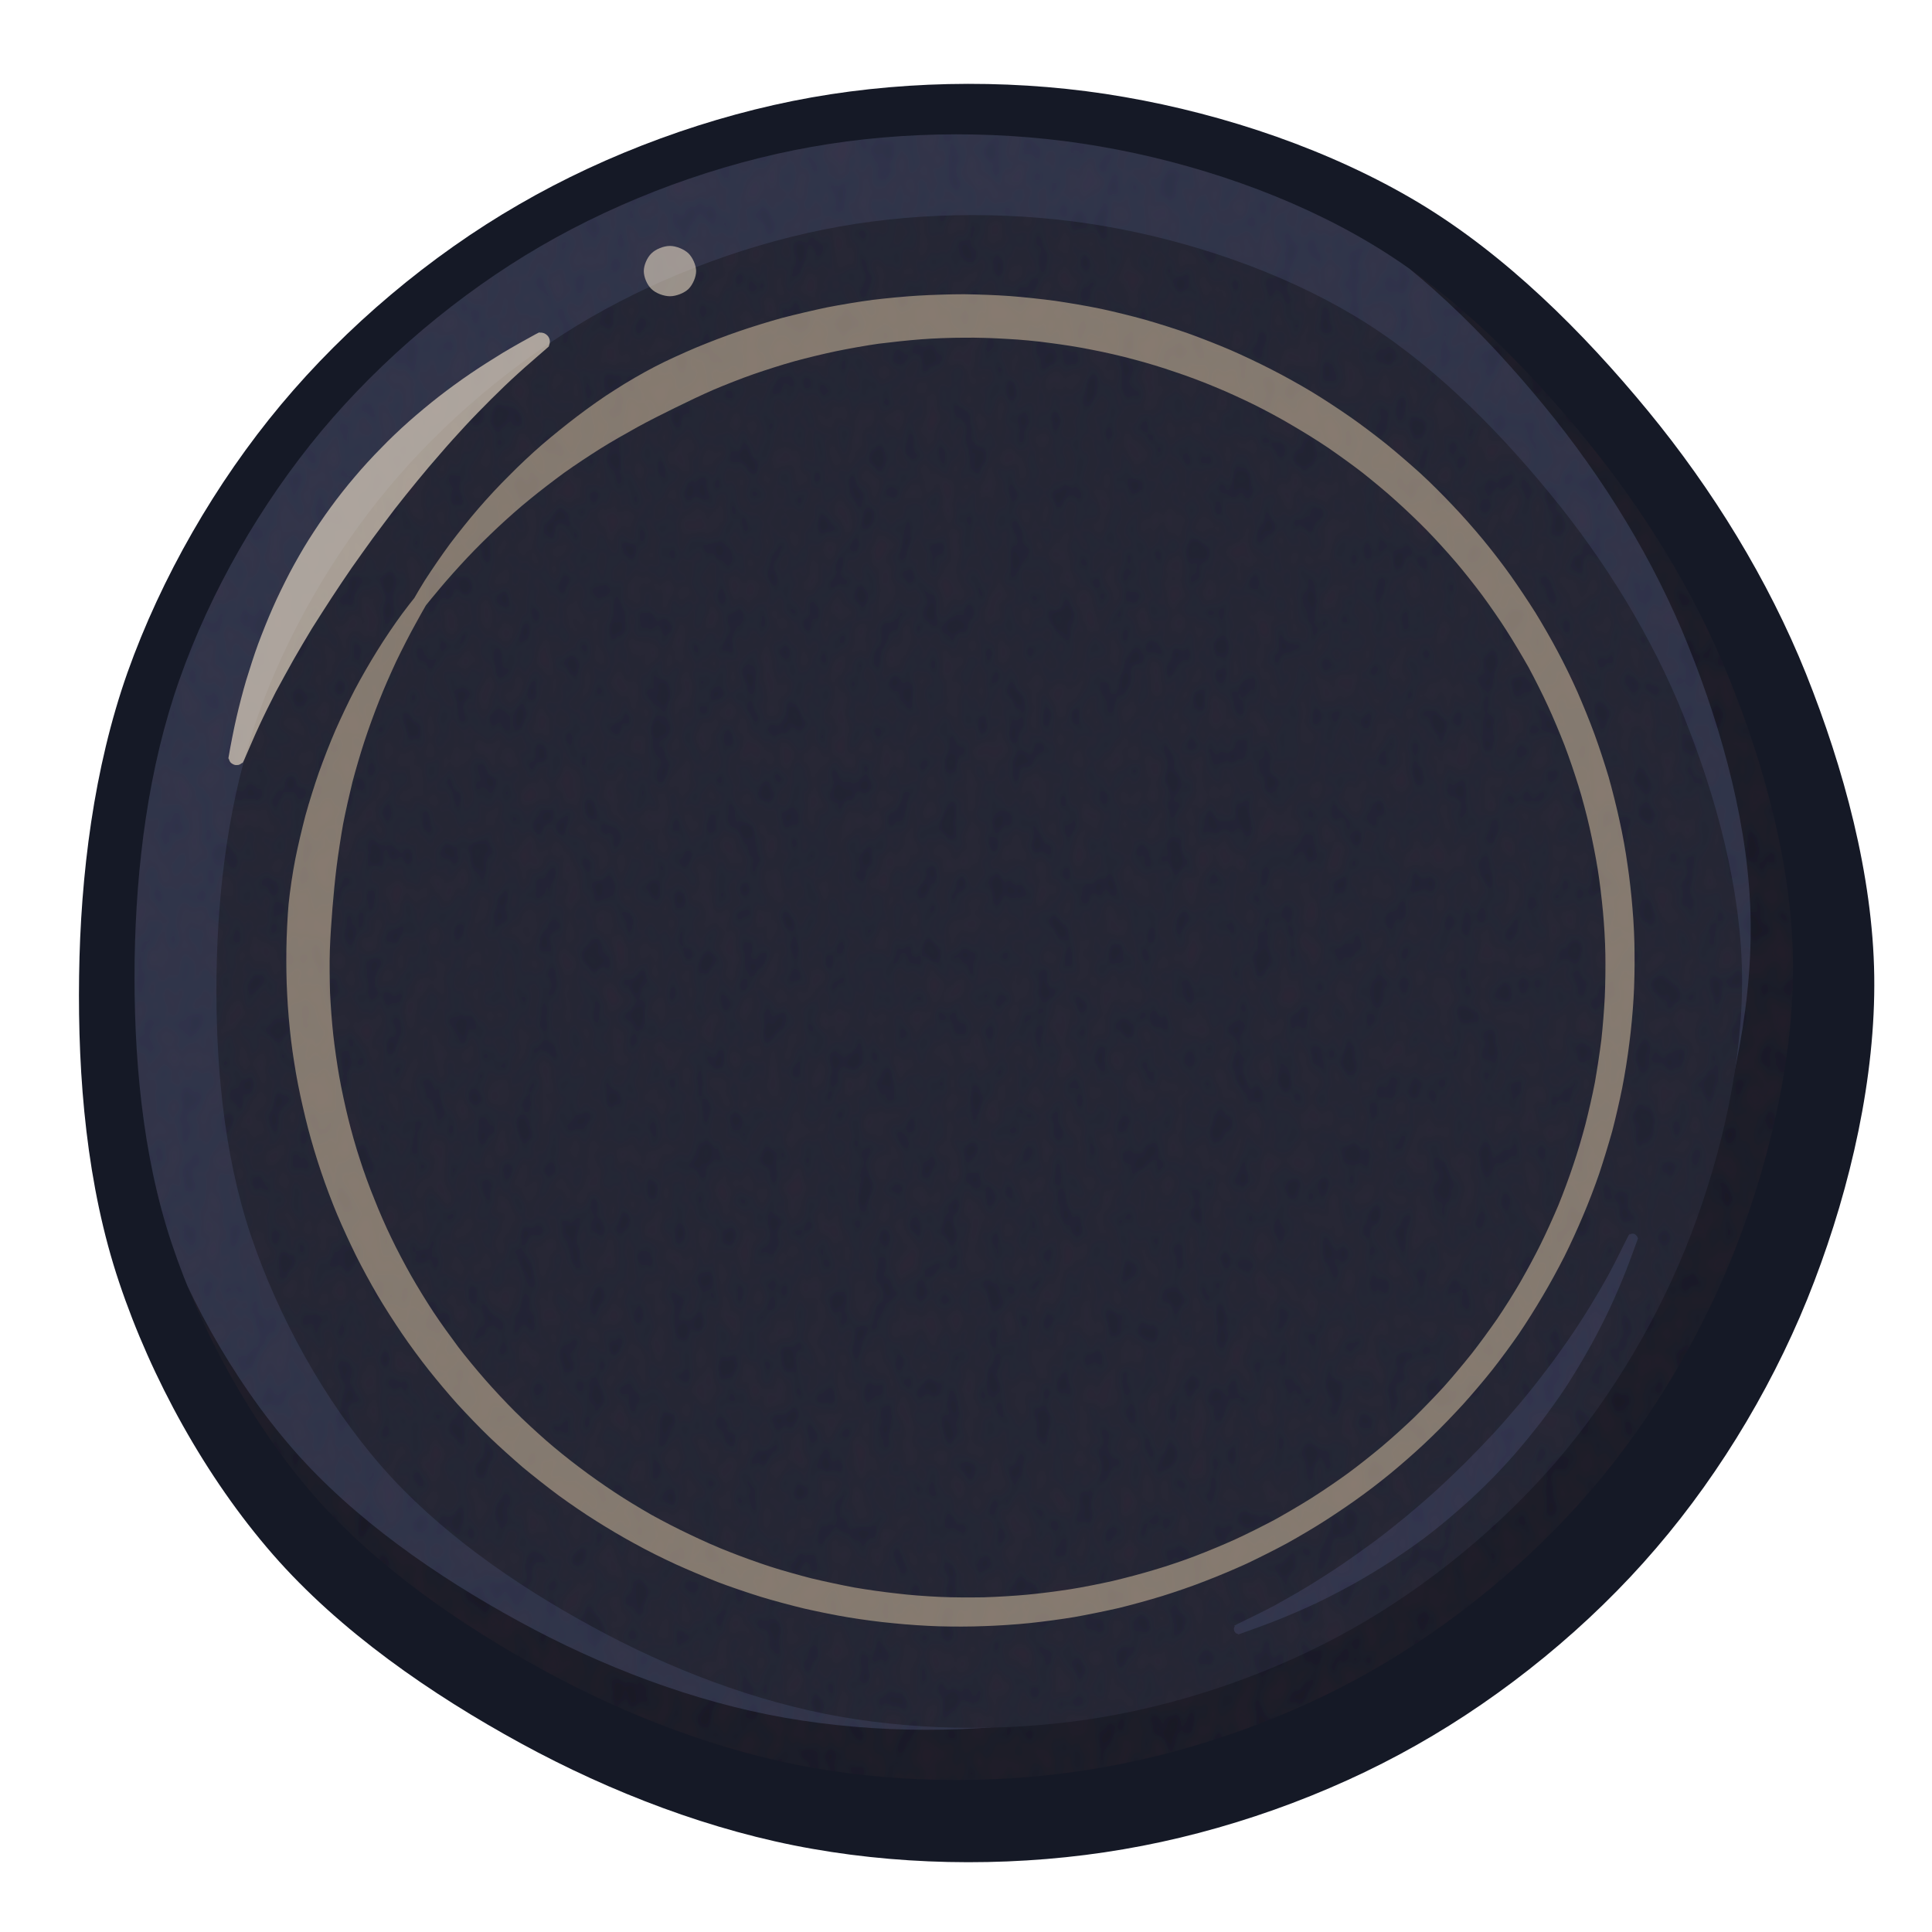
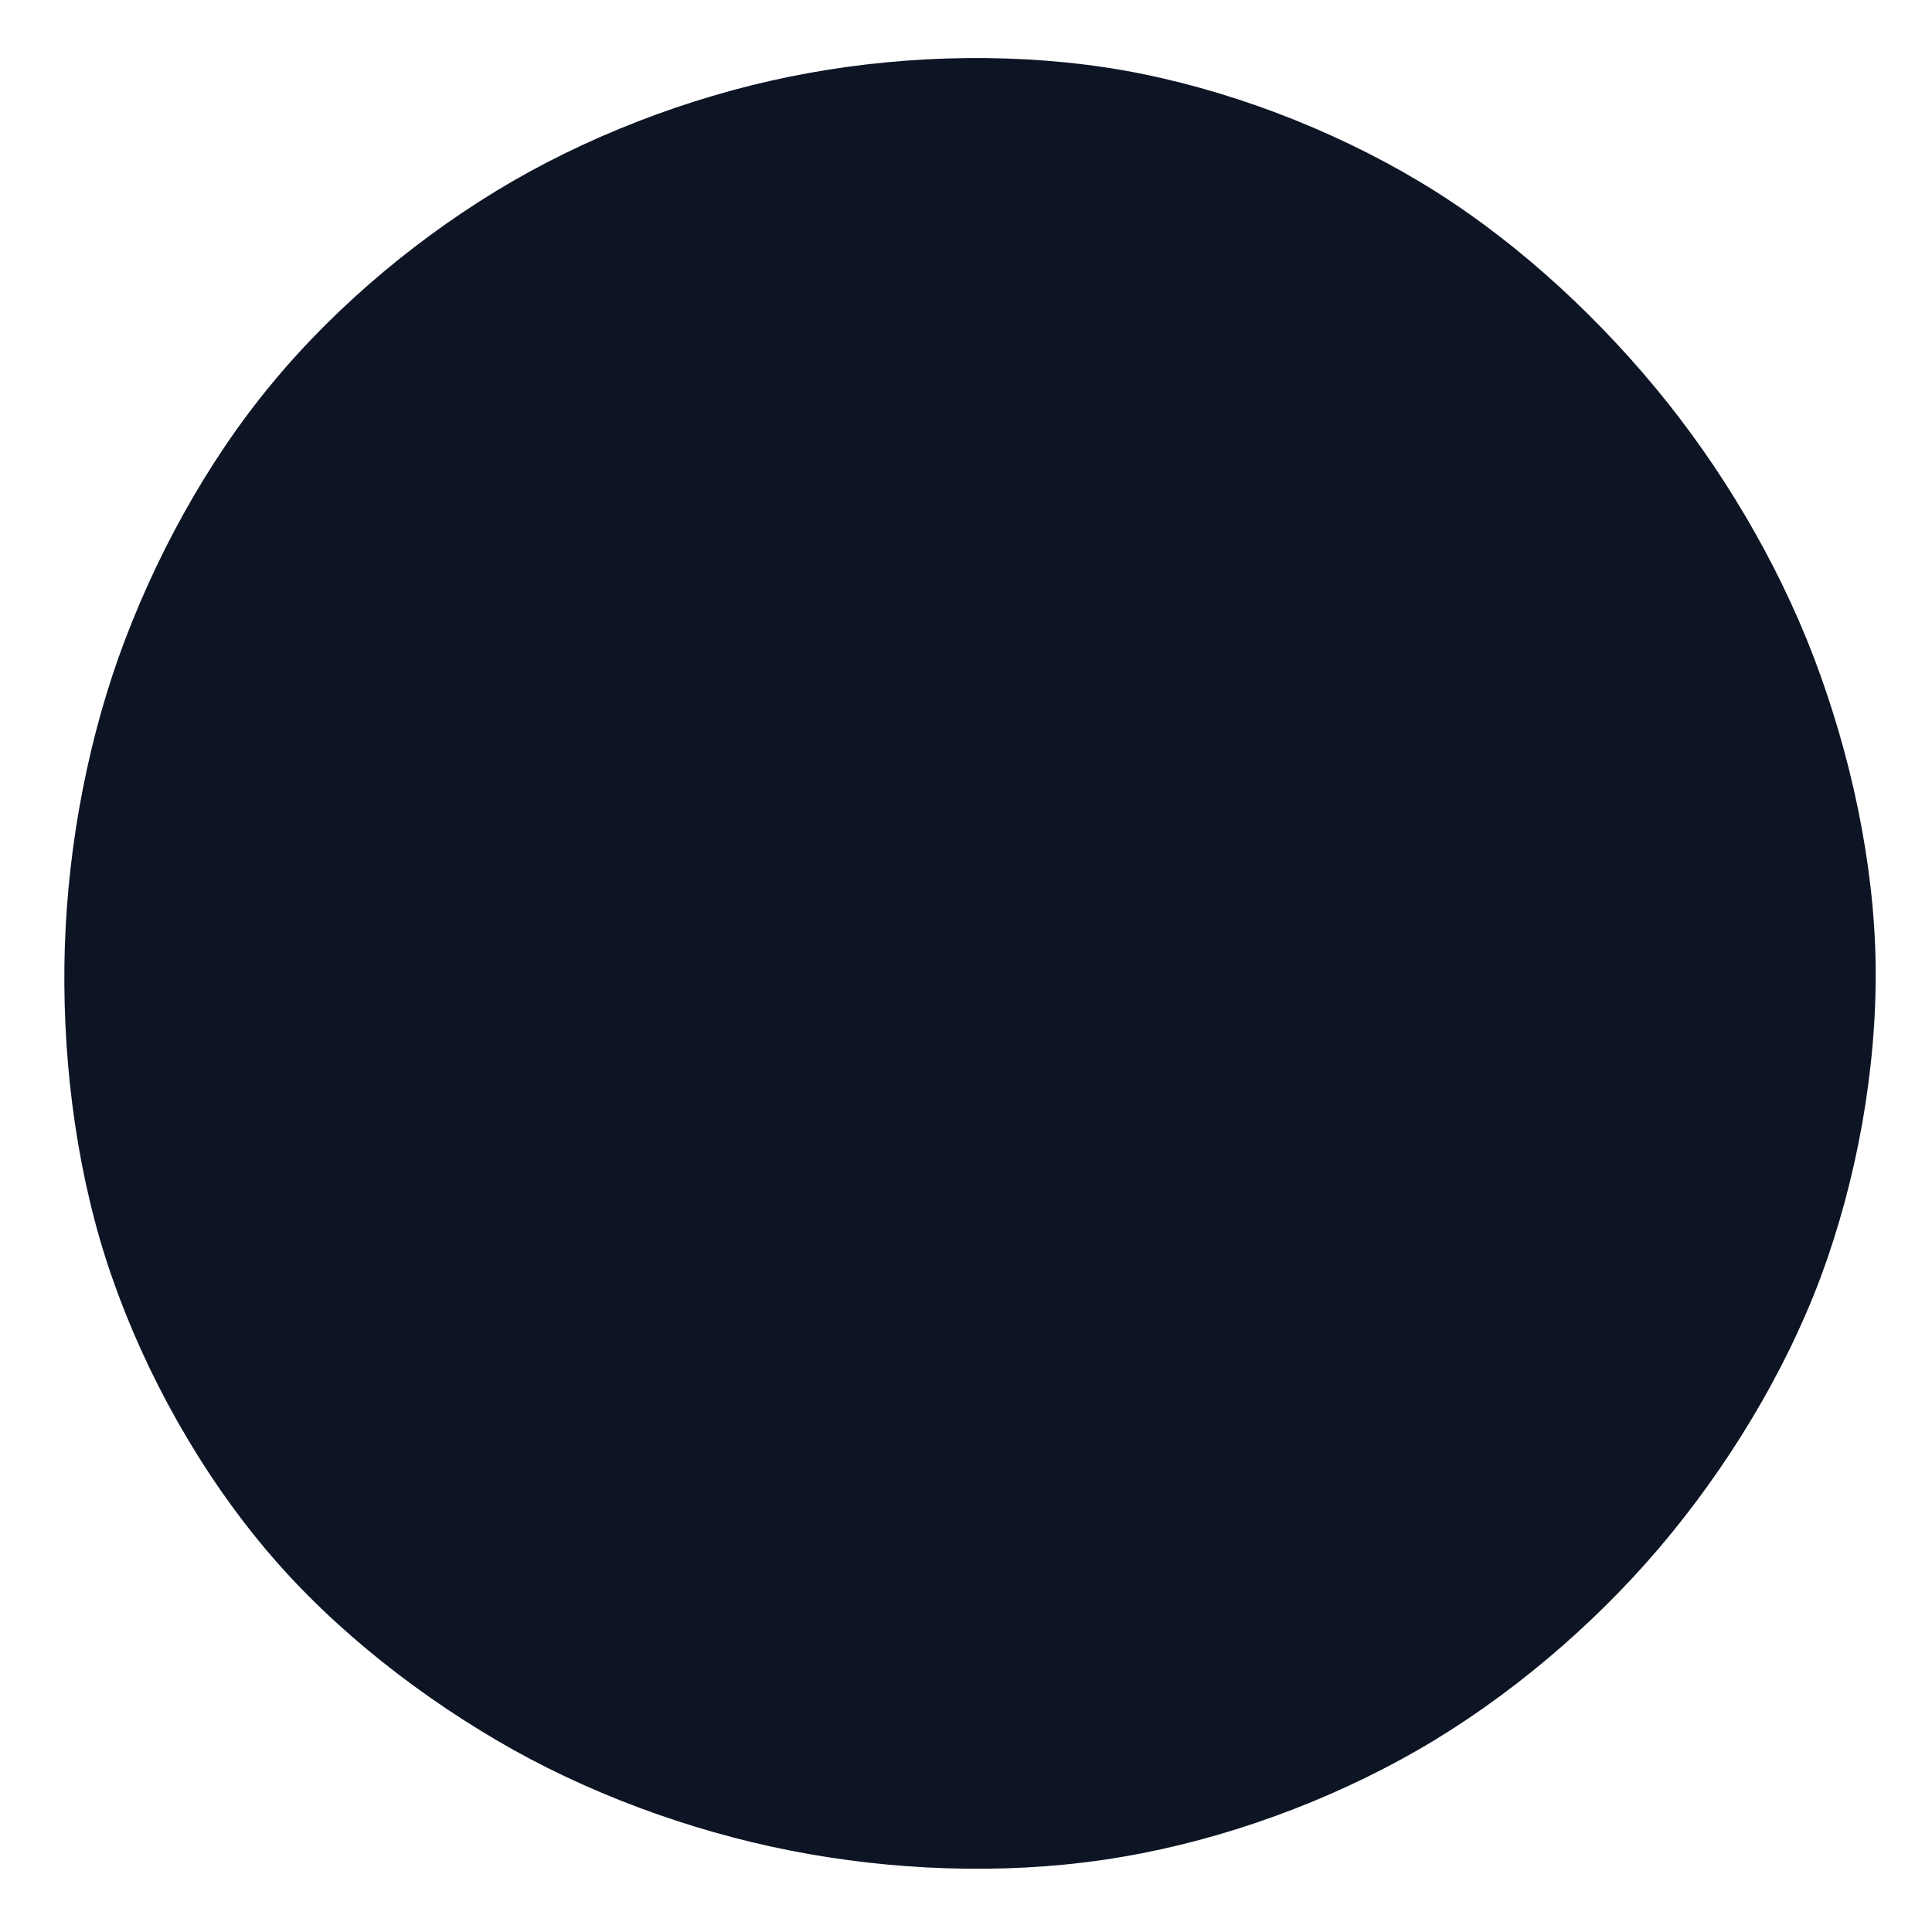
<svg xmlns="http://www.w3.org/2000/svg" viewBox="0 0 96 96" width="96" height="96">
-   <defs>
-     <filter id="grain" x="0" y="0" width="100%" height="100%" filterUnits="userSpaceOnUse">
-       <feTurbulence type="fractalNoise" baseFrequency="0.9 0.6" numOctaves="2" seed="7" stitchTiles="stitch" result="n" />
-       <feColorMatrix in="n" type="matrix" values="0 0 0 0 0.35  0 0 0 0 0.06  0 0 0 0 0.08  0 0 0 0.10 0" />
-       <feComposite in2="SourceGraphic" operator="in" />
-     </filter>
-     <filter id="mottle" x="0" y="0" width="100%" height="100%" filterUnits="userSpaceOnUse">
-       <feTurbulence type="fractalNoise" baseFrequency="0.008 0.02" numOctaves="3" seed="3" stitchTiles="stitch" result="n" />
-       <feColorMatrix in="n" type="matrix" values="0 0 0 0 0.98  0 0 0 0 0.55  0 0 0 0 0.55  0 0 0 0.16 0" />
-       <feComposite in2="SourceGraphic" operator="in" />
-     </filter>
-     <clipPath id="bf">
-       <path d="M89.09 47.7C89.16 52.36 88.02 57.35 86.35 61.74C84.68 66.12 82.13 70.46 79.09 74.01C76.04 77.57 72.15 80.76 68.07 83.07C64 85.38 59.25 87.06 54.63 87.85C50.02 88.65 44.98 88.65 40.37 87.84C35.76 87.02 31.11 85.24 26.98 82.98C22.85 80.72 18.66 77.82 15.58 74.29C12.51 70.75 10.01 66.21 8.53 61.78C7.05 57.35 6.63 52.37 6.69 47.7C6.76 43.03 7.37 38.14 8.92 33.76C10.46 29.38 12.97 25.02 15.96 21.43C18.96 17.84 22.81 14.59 26.87 12.23C30.93 9.87 35.69 8.12 40.32 7.3C44.96 6.47 50.04 6.47 54.68 7.28C59.32 8.08 64.18 9.73 68.18 12.14C72.19 14.54 75.74 18.1 78.7 21.71C81.67 25.32 84.23 29.47 85.96 33.8C87.7 38.13 89.03 43.04 89.09 47.7Z" />
-     </clipPath>
-   </defs>
-   <path d="M93.13 48.5C93.2 53.53 91.96 58.93 90.15 63.67C88.35 68.41 85.59 73.09 82.29 76.93C79 80.78 74.78 84.23 70.37 86.72C65.96 89.22 60.82 91.04 55.82 91.89C50.82 92.75 45.37 92.75 40.38 91.87C35.39 91 30.36 89.07 25.89 86.63C21.42 84.19 16.88 81.05 13.55 77.23C10.22 73.41 7.52 68.5 5.92 63.72C4.31 58.93 3.86 53.55 3.93 48.5C4 43.45 4.66 38.17 6.33 33.43C8.01 28.7 10.72 23.99 13.96 20.11C17.2 16.23 21.37 12.71 25.77 10.17C30.16 7.62 35.31 5.73 40.33 4.84C45.35 3.95 50.85 3.94 55.87 4.82C60.9 5.69 66.15 7.47 70.49 10.07C74.82 12.67 78.67 16.51 81.88 20.41C85.09 24.31 87.86 28.8 89.74 33.48C91.61 38.16 93.06 43.47 93.13 48.5Z" fill="#151926" />
-   <g clip-path="url(#bf)">
-     <rect x="0" y="0" width="96" height="96" fill="#161a26" />
-     <path d="M86.99 45.8C87.05 50.39 85.93 55.31 84.28 59.63C82.64 63.95 80.13 68.22 77.13 71.72C74.12 75.23 70.29 78.38 66.27 80.65C62.26 82.93 57.58 84.58 53.03 85.37C48.48 86.15 43.52 86.15 38.98 85.35C34.43 84.55 29.85 82.79 25.78 80.56C21.71 78.34 17.58 75.48 14.55 72C11.52 68.52 9.06 64.04 7.6 59.67C6.14 55.31 5.73 50.4 5.79 45.8C5.85 41.2 6.46 36.38 7.98 32.06C9.5 27.75 11.97 23.45 14.92 19.92C17.87 16.38 21.67 13.17 25.67 10.85C29.67 8.53 34.36 6.8 38.93 5.99C43.5 5.18 48.5 5.18 53.08 5.97C57.65 6.77 62.44 8.39 66.38 10.76C70.33 13.13 73.83 16.63 76.75 20.19C79.67 23.75 82.2 27.84 83.9 32.11C85.61 36.37 86.93 41.21 86.99 45.8Z" fill="#2c3349" />
-     <path d="M86.56 48.4C86.62 52.68 85.57 57.27 84.04 61.3C82.5 65.34 80.16 69.32 77.36 72.59C74.55 75.86 70.97 78.8 67.22 80.92C63.47 83.04 59.11 84.58 54.86 85.31C50.61 86.04 45.98 86.04 41.74 85.3C37.5 84.55 33.23 82.91 29.43 80.83C25.62 78.76 21.77 76.09 18.94 72.84C16.11 69.59 13.82 65.42 12.45 61.34C11.09 57.27 10.7 52.69 10.76 48.4C10.82 44.11 11.39 39.61 12.81 35.58C14.23 31.56 16.54 27.55 19.29 24.25C22.04 20.95 25.59 17.96 29.32 15.79C33.06 13.63 37.43 12.02 41.7 11.26C45.96 10.5 50.63 10.5 54.9 11.24C59.18 11.98 63.64 13.5 67.33 15.71C71.01 17.92 74.28 21.19 77 24.51C79.73 27.82 82.09 31.64 83.68 35.62C85.28 39.61 86.5 44.12 86.56 48.4Z" fill="#1f2433" />
-     <path d="M80.89 61.45C80.74 61.73 80.27 62.71 79.98 63.24C79.7 63.76 79.29 64.45 78.98 64.96C78.67 65.47 78.23 66.14 77.89 66.63C77.55 67.12 77.09 67.76 76.72 68.23C76.36 68.71 75.87 69.32 75.48 69.78C75.1 70.23 74.58 70.83 74.18 71.26C73.77 71.7 73.22 72.27 72.8 72.69C72.38 73.1 71.81 73.65 71.37 74.05C70.93 74.45 70.33 74.97 69.87 75.35C69.41 75.73 68.79 76.22 68.31 76.58C67.83 76.93 67.18 77.4 66.69 77.73C66.19 78.07 65.52 78.5 65.01 78.81C64.49 79.13 63.8 79.52 63.27 79.81C62.74 80.09 61.75 80.57 61.46 80.71C61.18 80.86 61.38 80.77 61.36 80.8C61.34 80.83 61.32 80.88 61.31 80.92C61.31 80.95 61.32 81.01 61.33 81.04C61.35 81.08 61.38 81.12 61.41 81.15C61.44 81.17 61.5 81.19 61.53 81.19C61.57 81.2 61.35 81.28 61.66 81.17C61.97 81.06 63.01 80.69 63.57 80.46C64.14 80.23 64.9 79.9 65.45 79.64C66.01 79.37 66.74 78.99 67.28 78.69C67.82 78.39 68.53 77.96 69.04 77.63C69.56 77.29 70.24 76.82 70.74 76.45C71.23 76.08 71.88 75.56 72.34 75.15C72.81 74.75 73.42 74.19 73.86 73.75C74.3 73.32 74.87 72.71 75.27 72.25C75.68 71.78 76.2 71.14 76.58 70.65C76.95 70.16 77.43 69.49 77.77 68.98C78.11 68.46 78.54 67.76 78.84 67.22C79.15 66.69 79.53 65.96 79.8 65.41C80.07 64.86 80.4 64.11 80.63 63.55C80.87 62.98 81.24 61.95 81.35 61.65C81.46 61.35 81.37 61.56 81.37 61.52C81.37 61.48 81.35 61.43 81.32 61.4C81.3 61.37 81.26 61.34 81.22 61.32C81.19 61.3 81.13 61.3 81.1 61.3C81.06 61.3 81.01 61.32 80.97 61.35C80.94 61.37 81.04 61.16 80.89 61.45Z" fill="#3a4260" opacity=".55" />
-     <rect x="0" y="0" width="96" height="96" fill="#1f2433" filter="url(#grain)" opacity=".9" />
-   </g>
-   <path d="M19.22 32.85C19.42 32.57 20.05 31.56 20.43 31.03C20.81 30.5 21.36 29.83 21.78 29.33C22.19 28.83 22.77 28.19 23.21 27.72C23.65 27.25 24.27 26.64 24.74 26.2C25.21 25.76 25.85 25.19 26.35 24.79C26.85 24.38 27.53 23.86 28.05 23.48C28.57 23.11 29.28 22.64 29.82 22.3C30.36 21.96 31.1 21.54 31.66 21.23C32.22 20.92 32.98 20.54 33.55 20.26C34.12 19.98 34.89 19.61 35.47 19.36C36.06 19.11 36.85 18.8 37.45 18.59C38.06 18.38 38.87 18.12 39.48 17.95C40.1 17.78 40.93 17.58 41.55 17.45C42.18 17.32 43.02 17.17 43.65 17.08C44.28 17 45.13 16.91 45.77 16.86C46.41 16.81 47.26 16.78 47.9 16.78C48.54 16.77 49.39 16.8 50.03 16.84C50.67 16.87 51.52 16.95 52.16 17.04C52.79 17.12 53.63 17.25 54.26 17.38C54.89 17.5 55.72 17.69 56.34 17.86C56.96 18.02 57.78 18.27 58.38 18.48C58.99 18.68 59.79 18.98 60.38 19.23C60.97 19.47 61.75 19.83 62.32 20.11C62.9 20.4 63.65 20.8 64.2 21.13C64.75 21.45 65.48 21.9 66.01 22.26C66.53 22.62 67.23 23.12 67.73 23.51C68.23 23.91 68.89 24.45 69.36 24.88C69.84 25.31 70.46 25.9 70.9 26.35C71.35 26.81 71.92 27.44 72.34 27.93C72.75 28.41 73.28 29.08 73.66 29.59C74.04 30.11 74.53 30.81 74.87 31.35C75.21 31.88 75.65 32.62 75.96 33.17C76.26 33.73 76.65 34.5 76.91 35.07C77.18 35.65 77.51 36.44 77.74 37.03C77.97 37.63 78.24 38.43 78.43 39.04C78.62 39.65 78.84 40.48 78.98 41.1C79.12 41.72 79.29 42.56 79.39 43.19C79.49 43.81 79.59 44.66 79.65 45.3C79.71 45.93 79.76 46.78 79.77 47.42C79.78 48.06 79.77 48.91 79.74 49.55C79.71 50.18 79.64 51.04 79.57 51.67C79.49 52.3 79.36 53.15 79.25 53.78C79.13 54.4 78.94 55.24 78.78 55.86C78.62 56.47 78.38 57.29 78.17 57.9C77.97 58.51 77.67 59.31 77.43 59.9C77.18 60.49 76.83 61.27 76.54 61.85C76.26 62.42 75.85 63.17 75.53 63.73C75.21 64.28 74.75 65.01 74.39 65.54C74.02 66.07 73.52 66.76 73.12 67.27C72.72 67.77 72.17 68.43 71.74 68.91C71.31 69.38 70.71 70 70.25 70.45C69.78 70.9 69.15 71.47 68.65 71.89C68.16 72.3 67.48 72.84 66.96 73.22C66.44 73.6 65.73 74.08 65.18 74.43C64.64 74.77 63.89 75.21 63.33 75.52C62.76 75.82 61.99 76.21 61.4 76.48C60.81 76.75 60.01 77.08 59.41 77.31C58.81 77.54 57.99 77.82 57.37 78C56.75 78.19 55.91 78.41 55.28 78.56C54.65 78.7 53.81 78.87 53.17 78.97C52.53 79.07 51.67 79.18 51.03 79.24C50.38 79.3 49.52 79.35 48.87 79.37C48.23 79.38 47.36 79.38 46.72 79.35C46.07 79.32 45.21 79.26 44.57 79.18C43.93 79.11 43.07 78.99 42.44 78.88C41.8 78.76 40.96 78.58 40.33 78.43C39.71 78.27 38.88 78.04 38.26 77.84C37.65 77.64 36.84 77.35 36.24 77.11C35.64 76.88 34.86 76.53 34.28 76.25C33.7 75.98 32.93 75.58 32.37 75.27C31.81 74.95 31.08 74.51 30.54 74.15C30.01 73.8 29.31 73.31 28.8 72.92C28.29 72.54 27.62 72 27.14 71.58C26.66 71.16 26.03 70.58 25.58 70.13C25.13 69.68 24.54 69.05 24.12 68.57C23.7 68.09 23.16 67.44 22.77 66.93C22.39 66.42 21.89 65.73 21.54 65.2C21.19 64.67 20.75 63.95 20.43 63.39C20.12 62.84 19.72 62.09 19.45 61.52C19.17 60.95 18.83 60.17 18.6 59.58C18.36 59 18.07 58.2 17.88 57.6C17.68 57 17.45 56.18 17.3 55.57C17.15 54.96 16.97 54.13 16.86 53.51C16.75 52.89 16.63 52.05 16.56 51.42C16.49 50.8 16.43 49.96 16.4 49.33C16.38 48.69 16.37 47.85 16.39 47.22C16.41 46.59 16.47 45.75 16.52 45.12C16.57 44.49 16.65 43.66 16.73 43.03C16.81 42.4 16.94 41.56 17.05 40.94C17.17 40.32 17.36 39.49 17.51 38.87C17.67 38.26 17.91 37.44 18.11 36.83C18.31 36.22 18.6 35.42 18.84 34.82C19.07 34.23 19.42 33.44 19.69 32.86C19.97 32.28 20.36 31.51 20.68 30.94C20.99 30.37 21.42 29.62 21.77 29.07C22.12 28.52 22.83 27.56 23.02 27.28C23.22 27 23.05 27.21 23.05 27.19C23.05 27.16 23.03 27.12 23 27.1C22.98 27.09 22.94 27.08 22.91 27.08C22.89 27.08 23.06 26.87 22.83 27.12C22.6 27.38 21.79 28.26 21.36 28.77C20.94 29.27 20.38 29.96 19.98 30.5C19.59 31.03 19.09 31.77 18.74 32.34C18.39 32.9 17.94 33.68 17.63 34.27C17.32 34.86 16.94 35.67 16.67 36.28C16.4 36.9 16.08 37.73 15.85 38.37C15.63 39 15.36 39.86 15.18 40.51C15.01 41.16 14.8 42.04 14.67 42.7C14.54 43.36 14.41 44.25 14.34 44.92C14.28 45.6 14.24 46.5 14.23 47.17C14.22 47.85 14.23 48.75 14.27 49.42C14.3 50.1 14.38 51 14.46 51.67C14.54 52.34 14.68 53.23 14.81 53.89C14.94 54.55 15.14 55.43 15.31 56.08C15.48 56.73 15.74 57.6 15.96 58.24C16.17 58.87 16.49 59.72 16.75 60.34C17.01 60.96 17.39 61.78 17.69 62.39C17.99 62.99 18.42 63.78 18.76 64.36C19.1 64.94 19.59 65.7 19.97 66.26C20.35 66.82 20.88 67.54 21.3 68.07C21.72 68.6 22.3 69.29 22.75 69.79C23.21 70.29 23.83 70.94 24.32 71.41C24.81 71.88 25.48 72.48 25.99 72.92C26.51 73.35 27.22 73.91 27.76 74.31C28.31 74.71 29.05 75.22 29.63 75.58C30.2 75.94 30.97 76.4 31.57 76.72C32.16 77.05 32.97 77.45 33.58 77.73C34.2 78.01 35.03 78.36 35.66 78.61C36.29 78.85 37.15 79.14 37.79 79.34C38.44 79.54 39.31 79.77 39.97 79.93C40.63 80.08 41.51 80.26 42.18 80.37C42.85 80.48 43.74 80.6 44.42 80.66C45.09 80.73 45.99 80.79 46.66 80.81C47.34 80.83 48.24 80.83 48.92 80.8C49.59 80.78 50.49 80.72 51.16 80.65C51.84 80.58 52.73 80.46 53.39 80.35C54.06 80.23 54.94 80.05 55.6 79.9C56.25 79.74 57.12 79.5 57.77 79.3C58.41 79.1 59.26 78.81 59.89 78.56C60.52 78.32 61.35 77.97 61.96 77.69C62.57 77.4 63.37 77 63.96 76.68C64.55 76.35 65.32 75.9 65.89 75.53C66.45 75.17 67.19 74.67 67.73 74.27C68.28 73.87 68.98 73.32 69.49 72.88C70 72.45 70.67 71.85 71.15 71.38C71.63 70.92 72.25 70.27 72.7 69.78C73.15 69.28 73.73 68.6 74.15 68.07C74.56 67.55 75.09 66.83 75.47 66.28C75.85 65.72 76.32 64.97 76.66 64.39C77 63.82 77.43 63.03 77.73 62.44C78.03 61.84 78.4 61.03 78.66 60.41C78.92 59.8 79.24 58.97 79.46 58.33C79.67 57.7 79.93 56.85 80.11 56.21C80.28 55.56 80.48 54.69 80.61 54.04C80.74 53.38 80.88 52.5 80.96 51.84C81.05 51.18 81.13 50.29 81.17 49.62C81.21 48.96 81.23 48.06 81.22 47.4C81.22 46.73 81.18 45.84 81.12 45.17C81.07 44.51 80.97 43.62 80.87 42.96C80.78 42.3 80.62 41.42 80.47 40.76C80.33 40.11 80.11 39.24 79.93 38.6C79.74 37.96 79.46 37.11 79.23 36.48C79 35.85 78.66 35.02 78.39 34.4C78.12 33.79 77.73 32.98 77.41 32.39C77.1 31.8 76.65 31.02 76.3 30.45C75.94 29.88 75.44 29.13 75.05 28.58C74.66 28.03 74.11 27.32 73.68 26.8C73.25 26.28 72.66 25.61 72.19 25.12C71.73 24.63 71.09 23.99 70.59 23.53C70.09 23.08 69.41 22.49 68.88 22.06C68.35 21.64 67.63 21.09 67.08 20.71C66.52 20.32 65.76 19.82 65.18 19.47C64.6 19.12 63.81 18.68 63.2 18.37C62.6 18.06 61.78 17.67 61.16 17.4C60.53 17.13 59.69 16.8 59.05 16.57C58.4 16.34 57.54 16.07 56.88 15.88C56.23 15.7 55.34 15.48 54.68 15.34C54.01 15.2 53.11 15.05 52.44 14.95C51.76 14.86 50.85 14.76 50.17 14.71C49.49 14.66 48.58 14.63 47.9 14.62C47.22 14.62 46.31 14.65 45.62 14.69C44.94 14.73 44.03 14.82 43.36 14.9C42.68 14.99 41.78 15.14 41.11 15.27C40.44 15.41 39.55 15.62 38.89 15.79C38.23 15.97 37.36 16.24 36.72 16.46C36.07 16.68 35.22 17.01 34.59 17.27C33.96 17.54 33.13 17.91 32.52 18.23C31.92 18.54 31.13 19 30.56 19.37C29.98 19.73 29.24 20.26 28.7 20.67C28.16 21.08 27.45 21.65 26.94 22.09C26.43 22.53 25.77 23.15 25.3 23.63C24.82 24.1 24.21 24.76 23.77 25.27C23.33 25.78 22.77 26.48 22.37 27.01C21.97 27.55 21.47 28.28 21.11 28.84C20.75 29.41 20.32 30.18 20 30.76C19.69 31.34 19.16 32.41 19.01 32.72C18.86 33.03 18.99 32.79 19 32.81C19 32.84 19.03 32.88 19.05 32.89C19.08 32.9 19.12 32.91 19.15 32.9C19.17 32.9 19.03 33.13 19.22 32.85Z" fill="#f6dcb4" opacity=".46" />
-   <path d="M12.14 37.74C12.27 37.46 12.65 36.54 12.89 36.04C13.12 35.54 13.45 34.88 13.7 34.39C13.96 33.91 14.31 33.27 14.58 32.79C14.85 32.32 15.22 31.69 15.5 31.23C15.79 30.77 16.18 30.16 16.48 29.7C16.77 29.25 17.18 28.65 17.48 28.21C17.79 27.77 18.21 27.18 18.53 26.74C18.85 26.31 19.28 25.73 19.61 25.3C19.94 24.88 20.39 24.31 20.74 23.89C21.08 23.47 21.55 22.92 21.91 22.51C22.26 22.1 22.75 21.56 23.12 21.16C23.5 20.75 24.01 20.23 24.4 19.84C24.79 19.45 25.32 18.94 25.73 18.57C26.14 18.19 26.9 17.55 27.13 17.34C27.37 17.13 27.25 17.23 27.28 17.17C27.31 17.1 27.33 17 27.32 16.94C27.32 16.87 27.28 16.77 27.24 16.72C27.2 16.66 27.12 16.6 27.06 16.57C27 16.54 26.9 16.52 26.83 16.53C26.77 16.53 26.9 16.46 26.61 16.61C26.33 16.76 25.45 17.25 24.97 17.54C24.48 17.84 23.83 18.25 23.35 18.58C22.88 18.9 22.26 19.35 21.8 19.71C21.35 20.06 20.76 20.55 20.32 20.94C19.89 21.32 19.33 21.85 18.93 22.27C18.52 22.68 18 23.25 17.63 23.69C17.25 24.13 16.77 24.74 16.43 25.21C16.09 25.67 15.66 26.31 15.35 26.8C15.04 27.29 14.66 27.96 14.39 28.47C14.12 28.99 13.78 29.68 13.55 30.21C13.32 30.73 13.03 31.45 12.83 31.99C12.63 32.53 12.4 33.26 12.23 33.81C12.07 34.35 11.88 35.09 11.75 35.65C11.62 36.2 11.43 37.19 11.38 37.5C11.32 37.81 11.35 37.65 11.37 37.7C11.38 37.76 11.42 37.84 11.46 37.89C11.5 37.93 11.58 37.98 11.64 38C11.69 38.02 11.78 38.02 11.84 38.01C11.9 38 11.98 37.95 12.03 37.91C12.07 37.87 12.01 38.02 12.14 37.74Z" fill="#f9e9d0" opacity=".62" />
-   <path d="M34.59 13.47C34.59 13.77 34.42 14.15 34.21 14.36C33.99 14.57 33.59 14.72 33.29 14.72C32.98 14.72 32.58 14.57 32.37 14.36C32.15 14.15 31.99 13.77 31.99 13.47C31.99 13.18 32.15 12.8 32.37 12.59C32.58 12.38 32.98 12.22 33.29 12.22C33.59 12.22 33.99 12.38 34.21 12.59C34.42 12.8 34.59 13.18 34.59 13.47Z" fill="#f9e9d0" opacity=".55" />
+   <path d="M93.2 48C93.26 53.13 92.26 58.64 90.47 63.46C88.67 68.27 85.78 72.99 82.45 76.91C79.12 80.82 74.92 84.38 70.48 86.94C66.04 89.5 60.85 91.4 55.8 92.26C50.76 93.13 45.27 93.02 40.22 92.13C35.17 91.25 30 89.45 25.51 86.95C21.03 84.44 16.63 81.03 13.31 77.11C9.98 73.19 7.24 68.3 5.56 63.45C3.87 58.6 3.14 53.13 3.2 48C3.26 42.87 4.18 37.5 5.89 32.67C7.61 27.85 10.24 23 13.51 19.06C16.77 15.11 21.04 11.57 25.48 9C29.93 6.43 35.12 4.54 40.18 3.63C45.24 2.71 50.79 2.61 55.85 3.5C60.9 4.4 66.11 6.38 70.51 9.01C74.91 11.63 78.98 15.32 82.25 19.26C85.52 23.2 88.3 27.88 90.13 32.67C91.95 37.46 93.14 42.87 93.2 48Z" fill="#0d1424" />
</svg>
